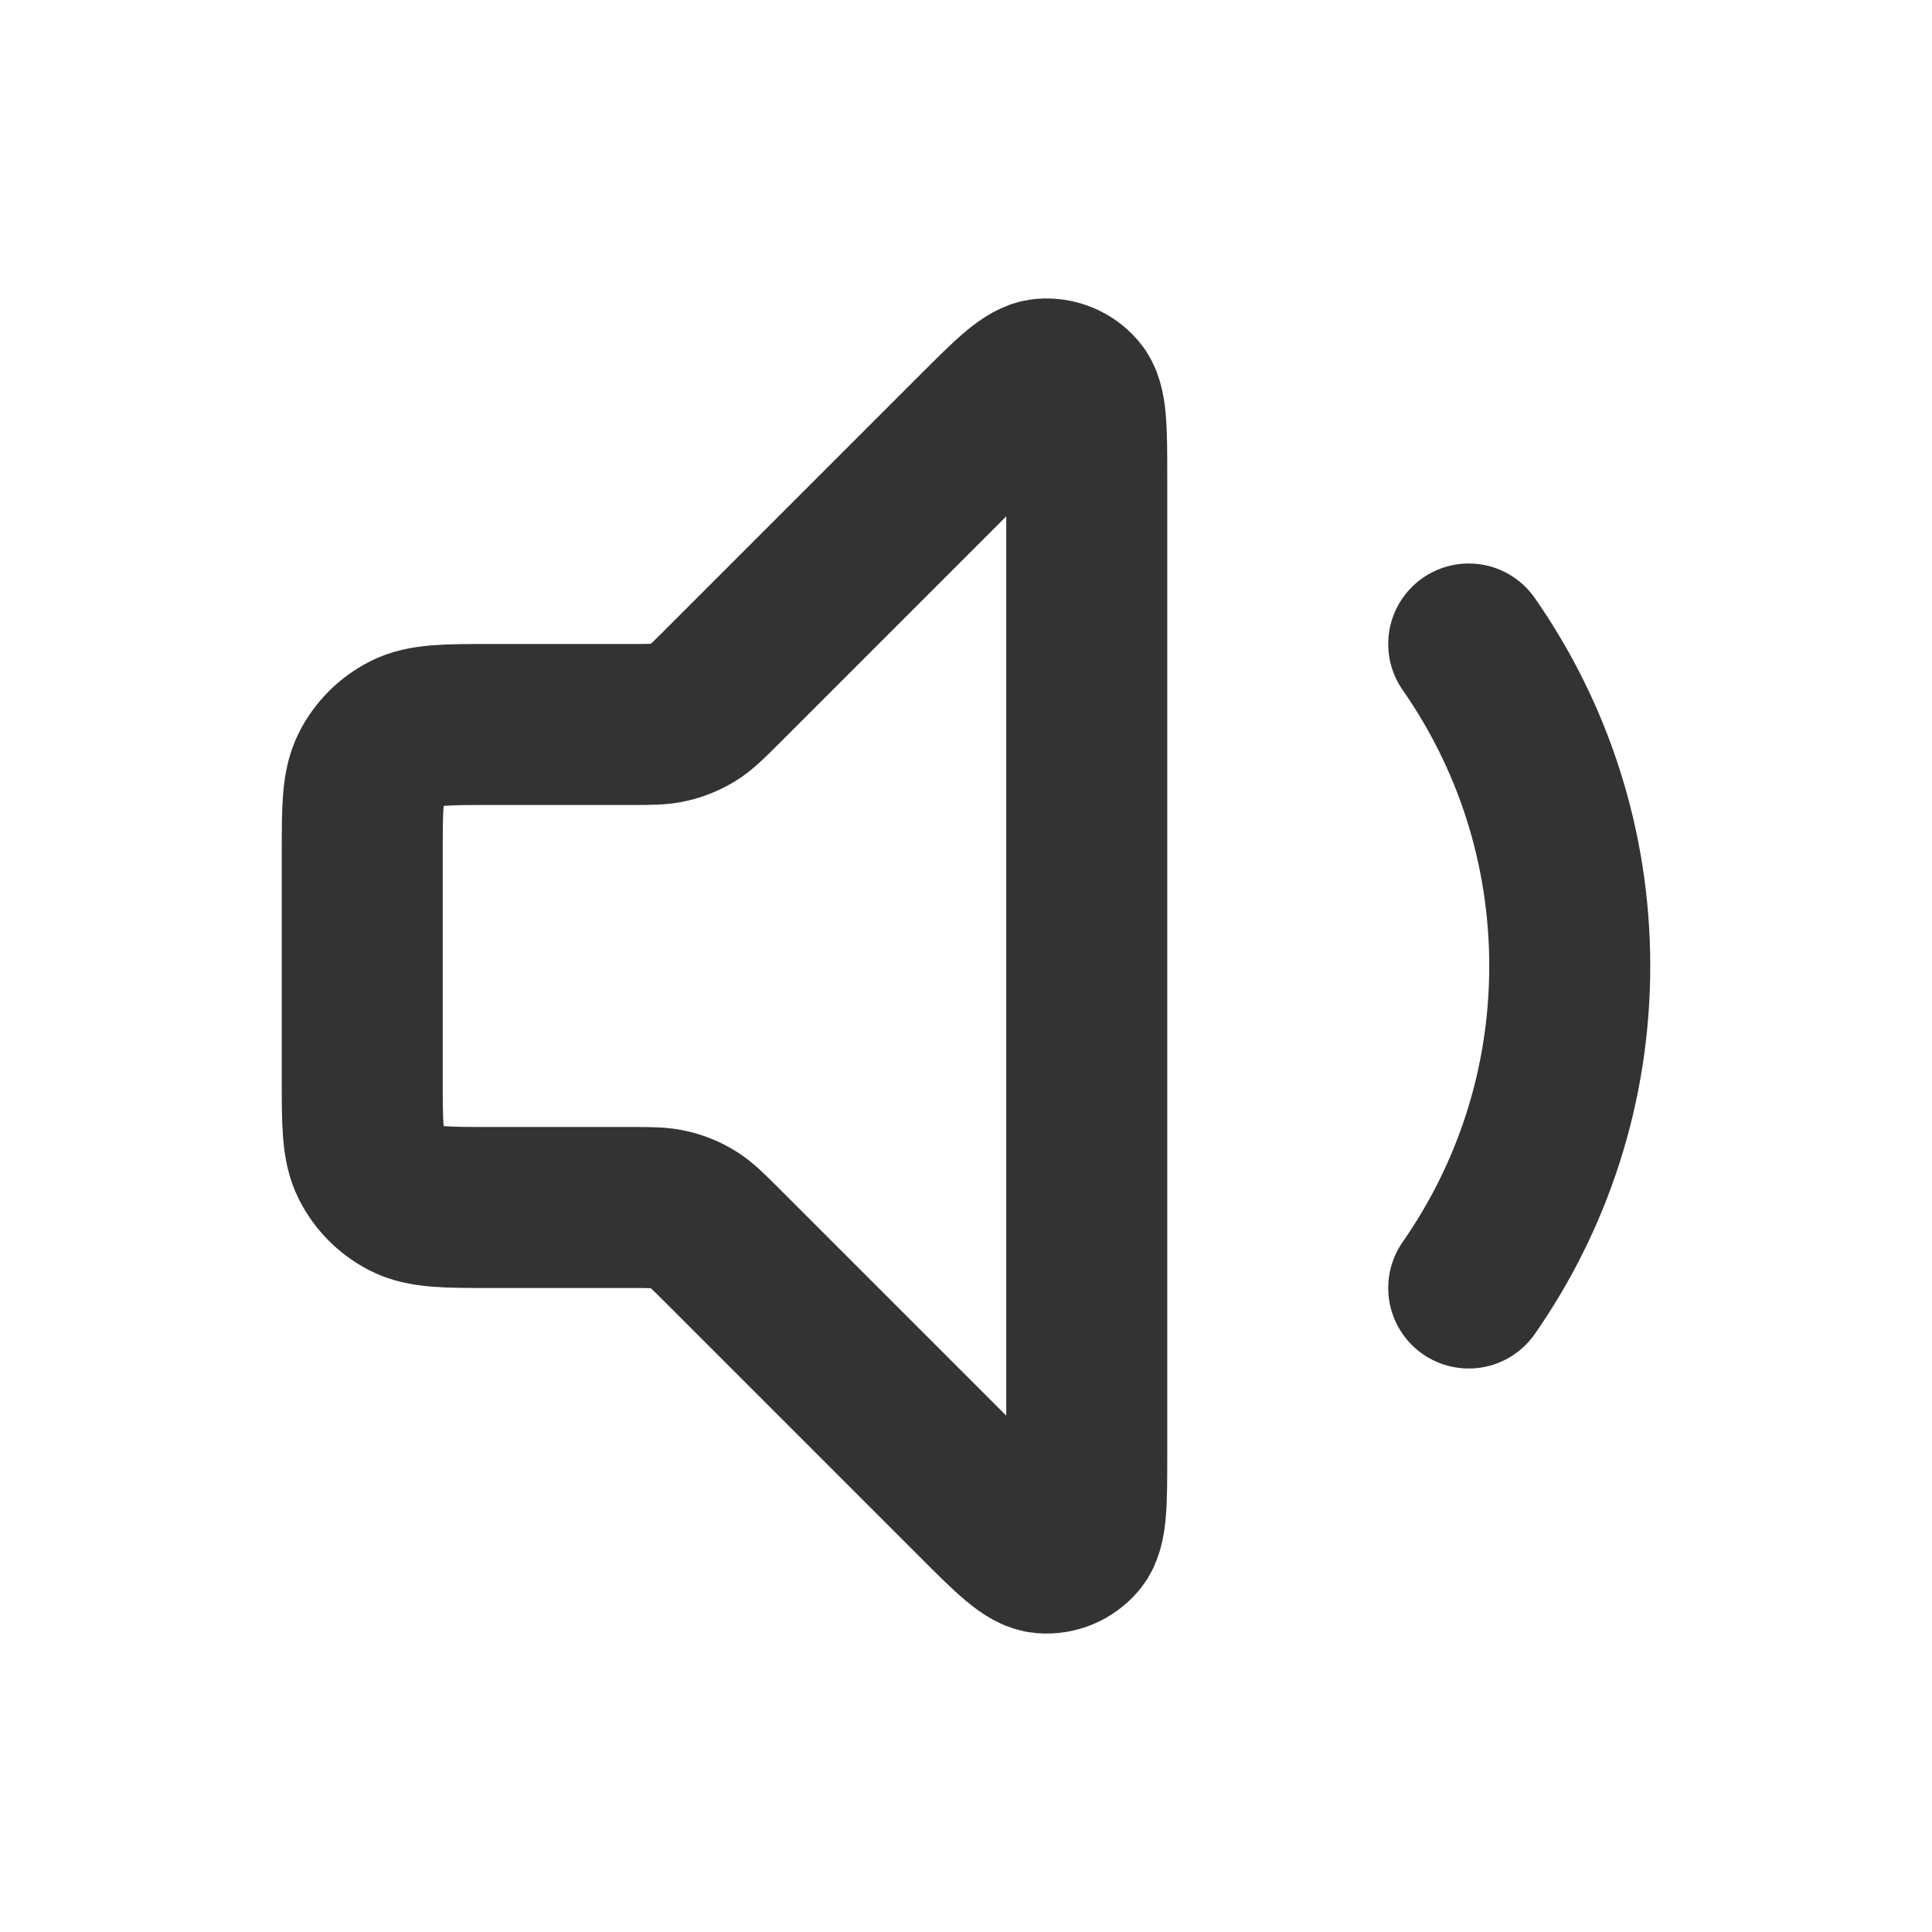
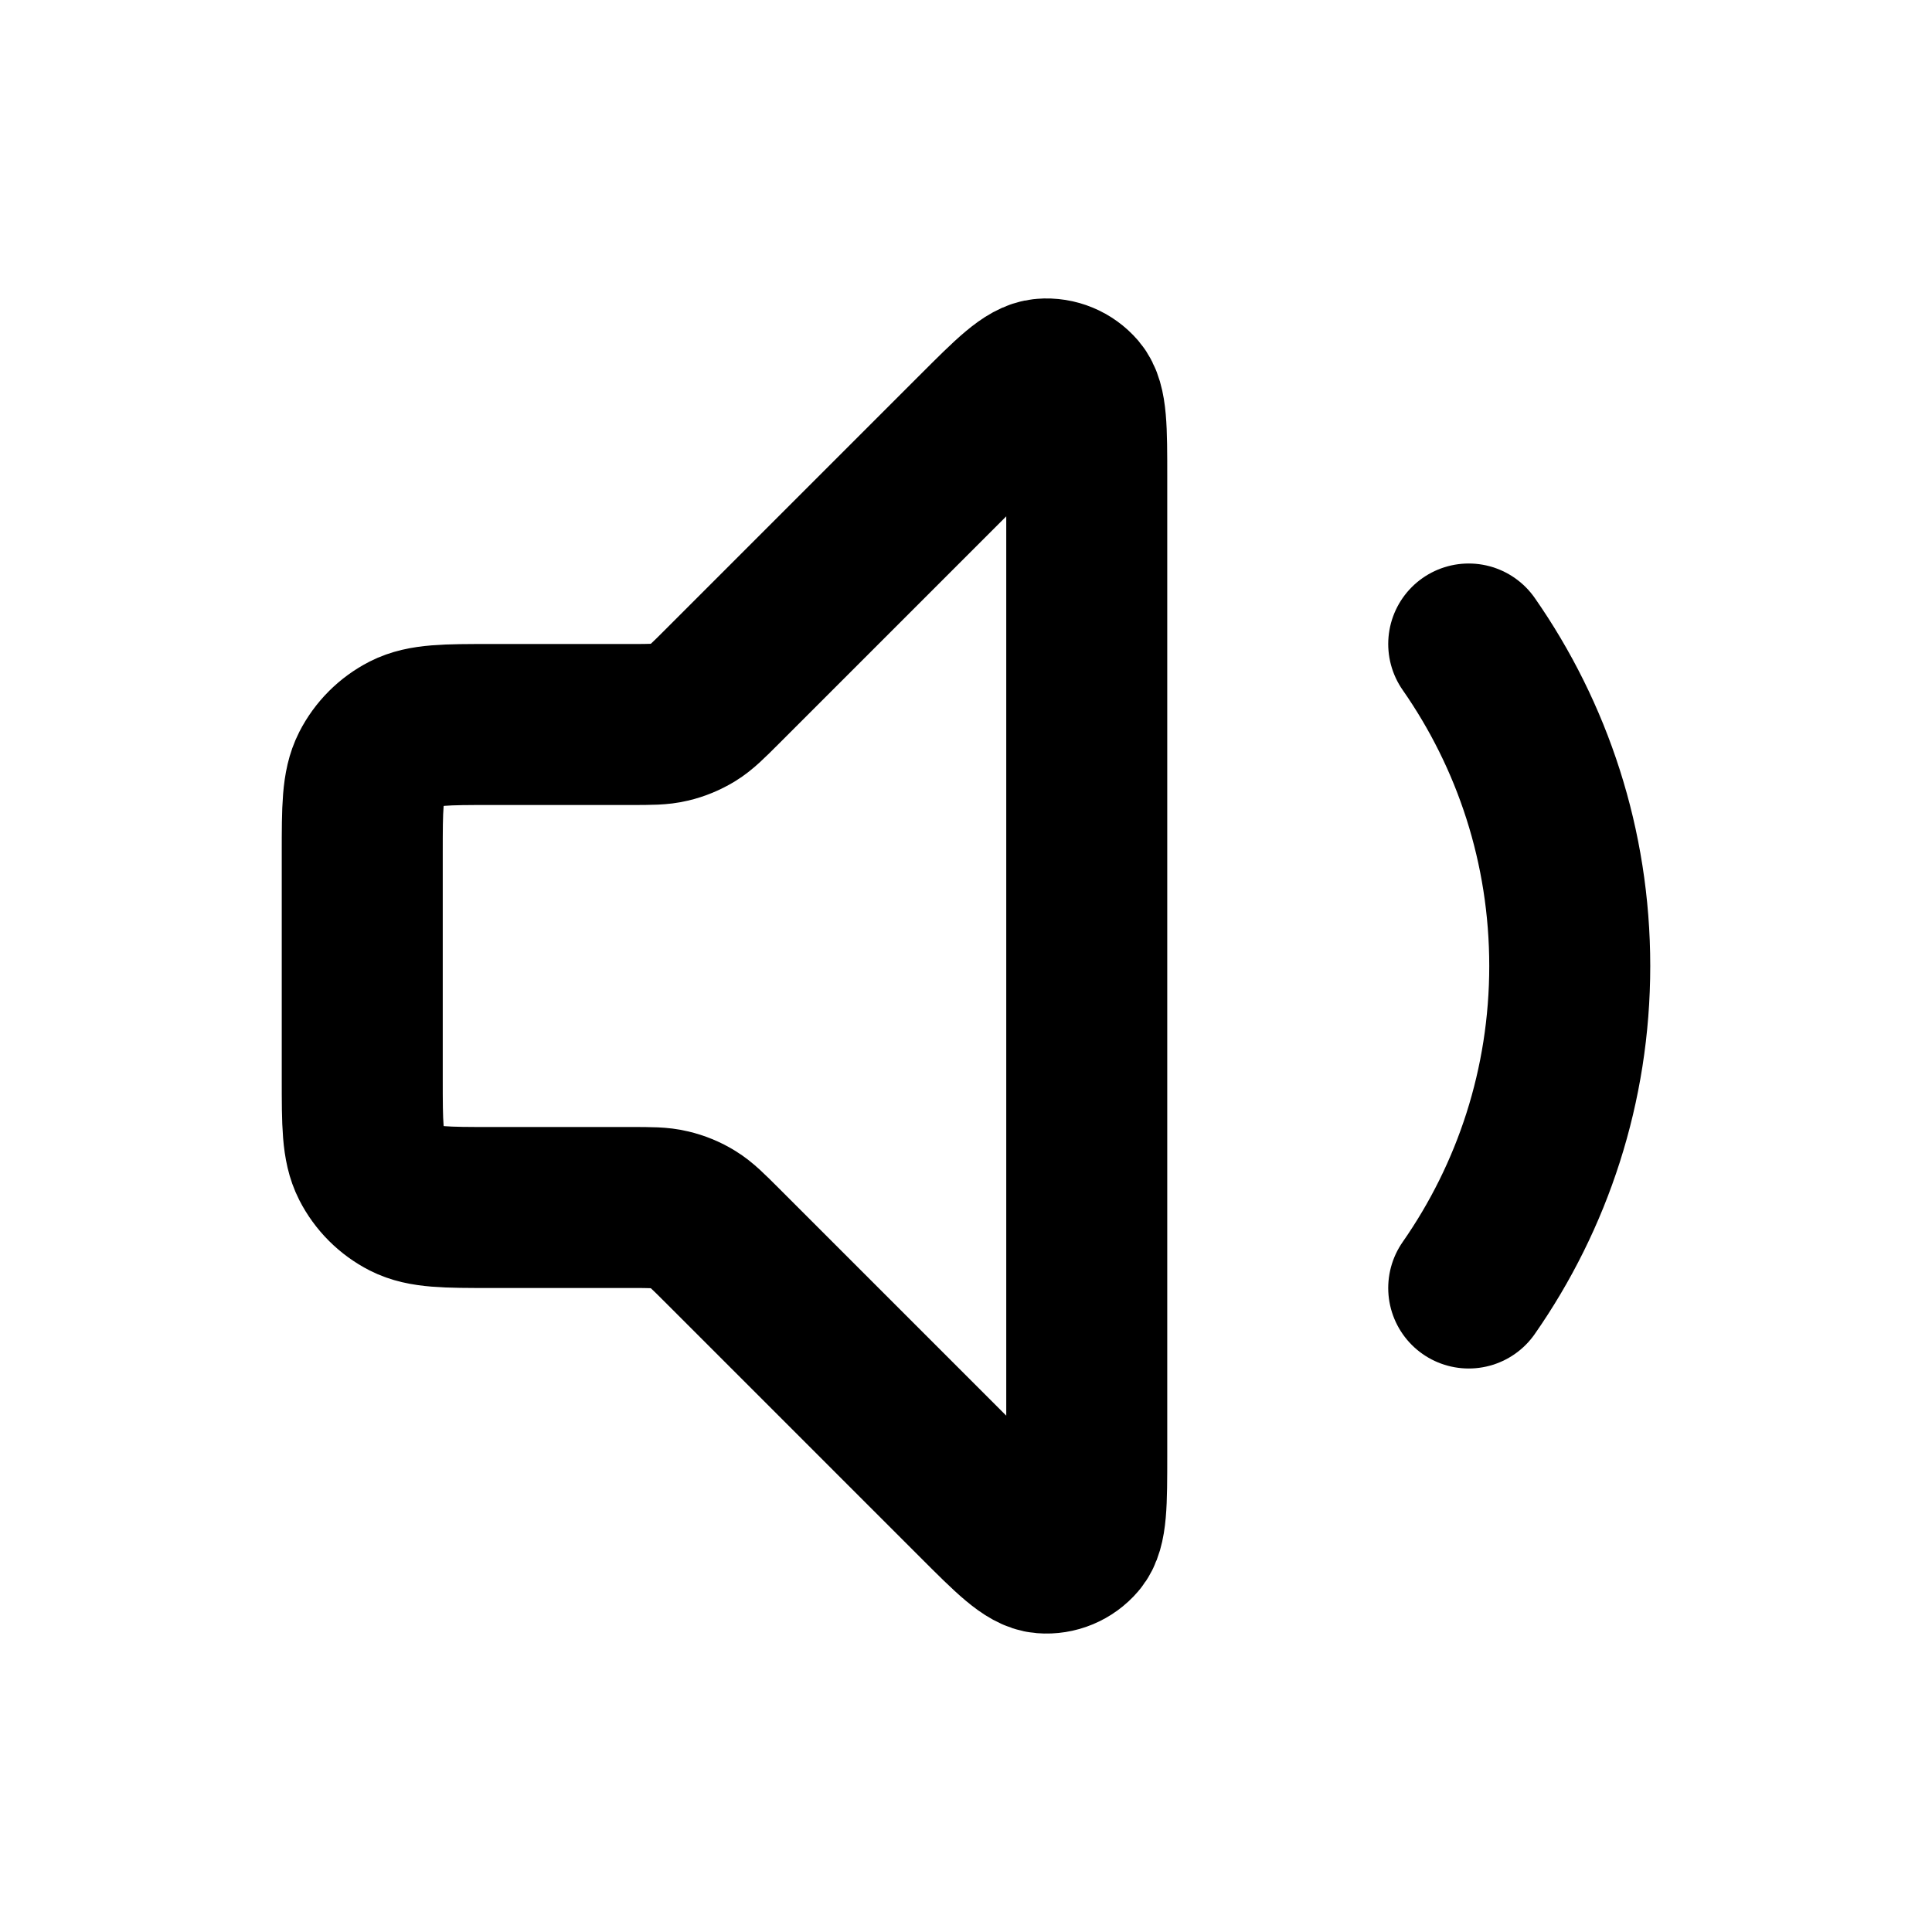
<svg xmlns="http://www.w3.org/2000/svg" width="24" height="24" viewBox="0 0 24 24" fill="none">
-   <path d="M18.245 8C19.036 9.134 19.5 10.513 19.5 12C19.5 13.487 19.036 14.866 18.245 16M12.134 5.366L8.969 8.531C8.796 8.704 8.709 8.791 8.608 8.853C8.519 8.907 8.421 8.948 8.319 8.972C8.204 9 8.082 9 7.837 9H6.1C5.54 9 5.26 9 5.046 9.109C4.858 9.205 4.705 9.358 4.609 9.546C4.5 9.76 4.5 10.04 4.5 10.6V13.4C4.5 13.96 4.5 14.24 4.609 14.454C4.705 14.642 4.858 14.795 5.046 14.891C5.26 15 5.54 15 6.1 15H7.837C8.082 15 8.204 15 8.319 15.028C8.421 15.052 8.519 15.092 8.608 15.147C8.709 15.209 8.796 15.296 8.969 15.469L12.134 18.634C12.563 19.063 12.777 19.277 12.961 19.291C13.12 19.304 13.276 19.239 13.38 19.117C13.5 18.977 13.5 18.674 13.5 18.069V5.931C13.5 5.325 13.5 5.023 13.38 4.882C13.276 4.761 13.12 4.696 12.961 4.709C12.777 4.723 12.563 4.937 12.134 5.366Z" stroke="#333333" stroke-width="2" stroke-linecap="round" stroke-linejoin="round" />
+   <path d="M18.245 8C19.036 9.134 19.5 10.513 19.5 12C19.5 13.487 19.036 14.866 18.245 16M12.134 5.366L8.969 8.531C8.796 8.704 8.709 8.791 8.608 8.853C8.519 8.907 8.421 8.948 8.319 8.972C8.204 9 8.082 9 7.837 9H6.1C5.54 9 5.26 9 5.046 9.109C4.858 9.205 4.705 9.358 4.609 9.546C4.5 9.76 4.5 10.04 4.5 10.6V13.4C4.5 13.96 4.5 14.24 4.609 14.454C4.705 14.642 4.858 14.795 5.046 14.891C5.26 15 5.54 15 6.1 15H7.837C8.082 15 8.204 15 8.319 15.028C8.421 15.052 8.519 15.092 8.608 15.147C8.709 15.209 8.796 15.296 8.969 15.469L12.134 18.634C12.563 19.063 12.777 19.277 12.961 19.291C13.12 19.304 13.276 19.239 13.38 19.117C13.5 18.977 13.5 18.674 13.5 18.069V5.931C13.5 5.325 13.5 5.023 13.38 4.882C13.276 4.761 13.12 4.696 12.961 4.709C12.777 4.723 12.563 4.937 12.134 5.366Z" stroke="currentColor" stroke-width="2" stroke-linecap="round" stroke-linejoin="round" />
</svg>
